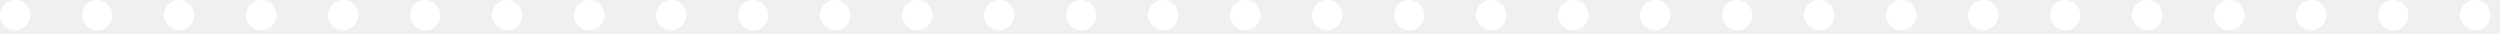
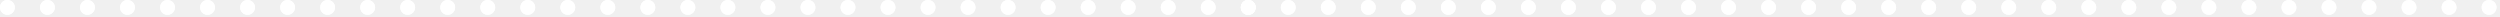
- <svg xmlns="http://www.w3.org/2000/svg" width="226px" height="3px" viewBox="0 0 226 3" version="1.1">
+ <svg xmlns="http://www.w3.org/2000/svg" width="463px" height="3px" viewBox="0 0 463 3" version="1.1">
  <defs />
-   <g id="Work-|-Landing-|--Master-|-R4V1-Copy-18" stroke="none" stroke-width="1" fill="none" fill-rule="evenodd" transform="translate(-791, -796)">
-     <g id="Group-5" transform="translate(162, 519)" fill="#FFFFFF">
-       <path d="M629,278.372 C629,277.606 629.606,277 630.372,277 C631.121,277 631.744,277.606 631.744,278.372 C631.744,279.138 631.121,279.744 630.372,279.744 C629.606,279.744 629,279.138 629,278.372 Z M636.413,278.372 C636.413,277.606 637.019,277 637.785,277 C638.534,277 639.157,277.606 639.157,278.372 C639.157,279.138 638.534,279.744 637.785,279.744 C637.019,279.744 636.413,279.138 636.413,278.372 Z M643.826,278.372 C643.826,277.606 644.432,277 645.198,277 C645.947,277 646.571,277.606 646.571,278.372 C646.571,279.138 645.947,279.744 645.198,279.744 C644.432,279.744 643.826,279.138 643.826,278.372 Z M651.239,278.372 C651.239,277.606 651.845,277 652.611,277 C653.36,277 653.984,277.606 653.984,278.372 C653.984,279.138 653.36,279.744 652.611,279.744 C651.845,279.744 651.239,279.138 651.239,278.372 Z M658.652,278.372 C658.652,277.606 659.258,277 660.025,277 C660.773,277 661.397,277.606 661.397,278.372 C661.397,279.138 660.773,279.744 660.025,279.744 C659.258,279.744 658.652,279.138 658.652,278.372 Z M666.066,278.372 C666.066,277.606 666.671,277 667.438,277 C668.186,277 668.81,277.606 668.81,278.372 C668.81,279.138 668.186,279.744 667.438,279.744 C666.671,279.744 666.066,279.138 666.066,278.372 Z M673.479,278.372 C673.479,277.606 674.085,277 674.851,277 C675.599,277 676.223,277.606 676.223,278.372 C676.223,279.138 675.599,279.744 674.851,279.744 C674.085,279.744 673.479,279.138 673.479,278.372 Z M680.892,278.372 C680.892,277.606 681.498,277 682.264,277 C683.012,277 683.636,277.606 683.636,278.372 C683.636,279.138 683.012,279.744 682.264,279.744 C681.498,279.744 680.892,279.138 680.892,278.372 Z M688.305,278.372 C688.305,277.606 688.911,277 689.677,277 C690.426,277 691.049,277.606 691.049,278.372 C691.049,279.138 690.426,279.744 689.677,279.744 C688.911,279.744 688.305,279.138 688.305,278.372 Z M695.718,278.372 C695.718,277.606 696.324,277 697.09,277 C697.839,277 698.462,277.606 698.462,278.372 C698.462,279.138 697.839,279.744 697.09,279.744 C696.324,279.744 695.718,279.138 695.718,278.372 Z M703.131,278.372 C703.131,277.606 703.737,277 704.503,277 C705.252,277 705.875,277.606 705.875,278.372 C705.875,279.138 705.252,279.744 704.503,279.744 C703.737,279.744 703.131,279.138 703.131,278.372 Z M710.544,278.372 C710.544,277.606 711.15,277 711.916,277 C712.665,277 713.289,277.606 713.289,278.372 C713.289,279.138 712.665,279.744 711.916,279.744 C711.15,279.744 710.544,279.138 710.544,278.372 Z M717.957,278.372 C717.957,277.606 718.563,277 719.33,277 C720.078,277 720.702,277.606 720.702,278.372 C720.702,279.138 720.078,279.744 719.33,279.744 C718.563,279.744 717.957,279.138 717.957,278.372 Z M725.371,278.372 C725.371,277.606 725.976,277 726.743,277 C727.491,277 728.115,277.606 728.115,278.372 C728.115,279.138 727.491,279.744 726.743,279.744 C725.976,279.744 725.371,279.138 725.371,278.372 Z M732.784,278.372 C732.784,277.606 733.39,277 734.156,277 C734.904,277 735.528,277.606 735.528,278.372 C735.528,279.138 734.904,279.744 734.156,279.744 C733.39,279.744 732.784,279.138 732.784,278.372 Z M740.197,278.372 C740.197,277.606 740.803,277 741.569,277 C742.317,277 742.941,277.606 742.941,278.372 C742.941,279.138 742.317,279.744 741.569,279.744 C740.803,279.744 740.197,279.138 740.197,278.372 Z M747.61,278.372 C747.61,277.606 748.216,277 748.982,277 C749.731,277 750.354,277.606 750.354,278.372 C750.354,279.138 749.731,279.744 748.982,279.744 C748.216,279.744 747.61,279.138 747.61,278.372 Z M755.023,278.372 C755.023,277.606 755.629,277 756.395,277 C757.144,277 757.767,277.606 757.767,278.372 C757.767,279.138 757.144,279.744 756.395,279.744 C755.629,279.744 755.023,279.138 755.023,278.372 Z M762.436,278.372 C762.436,277.606 763.042,277 763.808,277 C764.557,277 765.18,277.606 765.18,278.372 C765.18,279.138 764.557,279.744 763.808,279.744 C763.042,279.744 762.436,279.138 762.436,278.372 Z M769.849,278.372 C769.849,277.606 770.455,277 771.221,277 C771.97,277 772.594,277.606 772.594,278.372 C772.594,279.138 771.97,279.744 771.221,279.744 C770.455,279.744 769.849,279.138 769.849,278.372 Z M777.262,278.372 C777.262,277.606 777.868,277 778.635,277 C779.383,277 780.007,277.606 780.007,278.372 C780.007,279.138 779.383,279.744 778.635,279.744 C777.868,279.744 777.262,279.138 777.262,278.372 Z M784.676,278.372 C784.676,277.606 785.281,277 786.048,277 C786.796,277 787.42,277.606 787.42,278.372 C787.42,279.138 786.796,279.744 786.048,279.744 C785.281,279.744 784.676,279.138 784.676,278.372 Z M792.089,278.372 C792.089,277.606 792.695,277 793.461,277 C794.209,277 794.833,277.606 794.833,278.372 C794.833,279.138 794.209,279.744 793.461,279.744 C792.695,279.744 792.089,279.138 792.089,278.372 Z M799.502,278.372 C799.502,277.606 800.108,277 800.874,277 C801.622,277 802.246,277.606 802.246,278.372 C802.246,279.138 801.622,279.744 800.874,279.744 C800.108,279.744 799.502,279.138 799.502,278.372 Z M806.915,278.372 C806.915,277.606 807.521,277 808.287,277 C809.035,277 809.659,277.606 809.659,278.372 C809.659,279.138 809.035,279.744 808.287,279.744 C807.521,279.744 806.915,279.138 806.915,278.372 Z M814.328,278.372 C814.328,277.606 814.934,277 815.7,277 C816.449,277 817.072,277.606 817.072,278.372 C817.072,279.138 816.449,279.744 815.7,279.744 C814.934,279.744 814.328,279.138 814.328,278.372 Z M821.741,278.372 C821.741,277.606 822.347,277 823.113,277 C823.862,277 824.485,277.606 824.485,278.372 C824.485,279.138 823.862,279.744 823.113,279.744 C822.347,279.744 821.741,279.138 821.741,278.372 Z M829.154,278.372 C829.154,277.606 829.76,277 830.526,277 C831.275,277 831.899,277.606 831.899,278.372 C831.899,279.138 831.275,279.744 830.526,279.744 C829.76,279.744 829.154,279.138 829.154,278.372 Z M836.567,278.372 C836.567,277.606 837.173,277 837.939,277 C838.688,277 839.312,277.606 839.312,278.372 C839.312,279.138 838.688,279.744 837.939,279.744 C837.173,279.744 836.567,279.138 836.567,278.372 Z M843.98,278.372 C843.98,277.606 844.586,277 845.353,277 C846.101,277 846.725,277.606 846.725,278.372 C846.725,279.138 846.101,279.744 845.353,279.744 C844.586,279.744 843.98,279.138 843.98,278.372 Z M851.394,278.372 C851.394,277.606 851.999,277 852.766,277 C853.514,277 854.138,277.606 854.138,278.372 C854.138,279.138 853.514,279.744 852.766,279.744 C851.999,279.744 851.394,279.138 851.394,278.372 Z M858.807,278.372 C858.807,277.606 859.413,277 860.179,277 C860.927,277 861.551,277.606 861.551,278.372 C861.551,279.138 860.927,279.744 860.179,279.744 C859.413,279.744 858.807,279.138 858.807,278.372 Z M858.807,278.372 C858.807,277.606 859.413,277 860.179,277 C860.927,277 861.551,277.606 861.551,278.372 C861.551,279.138 860.927,279.744 860.179,279.744 C859.413,279.744 858.807,279.138 858.807,278.372 Z" id=".-.-.-.-.-.-.-.-.-." />
+   <g id="Page-1" stroke="none" stroke-width="1" fill="none" fill-rule="evenodd">
+     <g id="work-filter-underline" fill="#FFFFFF" fill-rule="nonzero">
+       <path d="M0,1.372 C0,0.606 0.606,0 1.372,0 C2.121,0 2.744,0.606 2.744,1.372 C2.744,2.138 2.121,2.744 1.372,2.744 C0.606,2.744 0,2.138 0,1.372 Z M7.413,1.372 C7.413,0.606 8.019,0 8.785,0 C9.534,0 10.157,0.606 10.157,1.372 C10.157,2.138 9.534,2.744 8.785,2.744 C8.019,2.744 7.413,2.138 7.413,1.372 Z M14.826,1.372 C14.826,0.606 15.432,0 16.198,0 C16.947,0 17.571,0.606 17.571,1.372 C17.571,2.138 16.947,2.744 16.198,2.744 C15.432,2.744 14.826,2.138 14.826,1.372 Z M22.239,1.372 C22.239,0.606 22.845,0 23.611,0 C24.36,0 24.984,0.606 24.984,1.372 C24.984,2.138 24.36,2.744 23.611,2.744 C22.845,2.744 22.239,2.138 22.239,1.372 Z M29.652,1.372 C29.652,0.606 30.258,0 31.025,0 C31.773,0 32.397,0.606 32.397,1.372 C32.397,2.138 31.773,2.744 31.025,2.744 C30.258,2.744 29.652,2.138 29.652,1.372 Z M37.066,1.372 C37.066,0.606 37.671,0 38.438,0 C39.186,0 39.81,0.606 39.81,1.372 C39.81,2.138 39.186,2.744 38.438,2.744 C37.671,2.744 37.066,2.138 37.066,1.372 Z M44.479,1.372 C44.479,0.606 45.085,0 45.851,0 C46.599,0 47.223,0.606 47.223,1.372 C47.223,2.138 46.599,2.744 45.851,2.744 C45.085,2.744 44.479,2.138 44.479,1.372 Z M51.892,1.372 C51.892,0.606 52.498,0 53.264,0 C54.012,0 54.636,0.606 54.636,1.372 C54.636,2.138 54.012,2.744 53.264,2.744 C52.498,2.744 51.892,2.138 51.892,1.372 Z M59.305,1.372 C59.305,0.606 59.911,0 60.677,0 C61.426,0 62.049,0.606 62.049,1.372 C62.049,2.138 61.426,2.744 60.677,2.744 C59.911,2.744 59.305,2.138 59.305,1.372 Z M66.718,1.372 C66.718,0.606 67.324,0 68.09,0 C68.839,0 69.462,0.606 69.462,1.372 C69.462,2.138 68.839,2.744 68.09,2.744 C67.324,2.744 66.718,2.138 66.718,1.372 Z M74.131,1.372 C74.131,0.606 74.737,0 75.503,0 C76.252,0 76.875,0.606 76.875,1.372 C76.875,2.138 76.252,2.744 75.503,2.744 C74.737,2.744 74.131,2.138 74.131,1.372 Z M81.544,1.372 C81.544,0.606 82.15,0 82.916,0 C83.665,0 84.289,0.606 84.289,1.372 C84.289,2.138 83.665,2.744 82.916,2.744 C82.15,2.744 81.544,2.138 81.544,1.372 Z M88.957,1.372 C88.957,0.606 89.563,0 90.33,0 C91.078,0 91.702,0.606 91.702,1.372 C91.702,2.138 91.078,2.744 90.33,2.744 C89.563,2.744 88.957,2.138 88.957,1.372 Z M96.371,1.372 C96.371,0.606 96.976,0 97.743,0 C98.491,0 99.115,0.606 99.115,1.372 C99.115,2.138 98.491,2.744 97.743,2.744 C96.976,2.744 96.371,2.138 96.371,1.372 Z M103.784,1.372 C103.784,0.606 104.39,0 105.156,0 C105.904,0 106.528,0.606 106.528,1.372 C106.528,2.138 105.904,2.744 105.156,2.744 C104.39,2.744 103.784,2.138 103.784,1.372 Z M111.197,1.372 C111.197,0.606 111.803,0 112.569,0 C113.317,0 113.941,0.606 113.941,1.372 C113.941,2.138 113.317,2.744 112.569,2.744 C111.803,2.744 111.197,2.138 111.197,1.372 Z M118.61,1.372 C118.61,0.606 119.216,0 119.982,0 C120.731,0 121.354,0.606 121.354,1.372 C121.354,2.138 120.731,2.744 119.982,2.744 C119.216,2.744 118.61,2.138 118.61,1.372 Z M126.023,1.372 C126.023,0.606 126.629,0 127.395,0 C128.144,0 128.767,0.606 128.767,1.372 C128.767,2.138 128.144,2.744 127.395,2.744 C126.629,2.744 126.023,2.138 126.023,1.372 Z M133.436,1.372 C133.436,0.606 134.042,0 134.808,0 C135.557,0 136.18,0.606 136.18,1.372 C136.18,2.138 135.557,2.744 134.808,2.744 C134.042,2.744 133.436,2.138 133.436,1.372 Z M140.849,1.372 C140.849,0.606 141.455,0 142.221,0 C142.97,0 143.594,0.606 143.594,1.372 C143.594,2.138 142.97,2.744 142.221,2.744 C141.455,2.744 140.849,2.138 140.849,1.372 Z M148.262,1.372 C148.262,0.606 148.868,0 149.635,0 C150.383,0 151.007,0.606 151.007,1.372 C151.007,2.138 150.383,2.744 149.635,2.744 C148.868,2.744 148.262,2.138 148.262,1.372 Z M155.676,1.372 C155.676,0.606 156.281,0 157.048,0 C157.796,0 158.42,0.606 158.42,1.372 C158.42,2.138 157.796,2.744 157.048,2.744 C156.281,2.744 155.676,2.138 155.676,1.372 Z M163.089,1.372 C163.089,0.606 163.695,0 164.461,0 C165.209,0 165.833,0.606 165.833,1.372 C165.833,2.138 165.209,2.744 164.461,2.744 C163.695,2.744 163.089,2.138 163.089,1.372 Z M170.502,1.372 C170.502,0.606 171.108,0 171.874,0 C172.622,0 173.246,0.606 173.246,1.372 C173.246,2.138 172.622,2.744 171.874,2.744 C171.108,2.744 170.502,2.138 170.502,1.372 Z M177.915,1.372 C177.915,0.606 178.521,0 179.287,0 C180.035,0 180.659,0.606 180.659,1.372 C180.659,2.138 180.035,2.744 179.287,2.744 C178.521,2.744 177.915,2.138 177.915,1.372 Z M185.328,1.372 C185.328,0.606 185.934,0 186.7,0 C187.449,0 188.072,0.606 188.072,1.372 C188.072,2.138 187.449,2.744 186.7,2.744 C185.934,2.744 185.328,2.138 185.328,1.372 Z M192.741,1.372 C192.741,0.606 193.347,0 194.113,0 C194.862,0 195.485,0.606 195.485,1.372 C195.485,2.138 194.862,2.744 194.113,2.744 C193.347,2.744 192.741,2.138 192.741,1.372 Z M200.154,1.372 C200.154,0.606 200.76,0 201.526,0 C202.275,0 202.899,0.606 202.899,1.372 C202.899,2.138 202.275,2.744 201.526,2.744 C200.76,2.744 200.154,2.138 200.154,1.372 Z M207.567,1.372 C207.567,0.606 208.173,0 208.94,0 C209.688,0 210.312,0.606 210.312,1.372 C210.312,2.138 209.688,2.744 208.94,2.744 C208.173,2.744 207.567,2.138 207.567,1.372 Z M214.98,1.372 C214.98,0.606 215.586,0 216.353,0 C217.101,0 217.725,0.606 217.725,1.372 C217.725,2.138 217.101,2.744 216.353,2.744 C215.586,2.744 214.98,2.138 214.98,1.372 Z M222.394,1.372 C222.394,0.606 222.999,0 223.766,0 C224.514,0 225.138,0.606 225.138,1.372 C225.138,2.138 224.514,2.744 223.766,2.744 C222.999,2.744 222.394,2.138 222.394,1.372 Z M229.807,1.372 C229.807,0.606 230.413,0 231.179,0 C231.927,0 232.551,0.606 232.551,1.372 C232.551,2.138 231.927,2.744 231.179,2.744 C230.413,2.744 229.807,2.138 229.807,1.372 Z M229.807,1.372 C229.807,0.606 230.413,0 231.179,0 C231.927,0 232.551,0.606 232.551,1.372 C232.551,2.138 231.927,2.744 231.179,2.744 C230.413,2.744 229.807,2.138 229.807,1.372 Z" id=".-.-.-.-.-.-.-.-.-." />
+       <path d="M0,1.372 C0,0.606 0.606,0 1.372,0 C2.121,0 2.744,0.606 2.744,1.372 C2.744,2.138 2.121,2.744 1.372,2.744 C0.606,2.744 0,2.138 0,1.372 Z M7.413,1.372 C7.413,0.606 8.019,0 8.785,0 C9.534,0 10.157,0.606 10.157,1.372 C10.157,2.138 9.534,2.744 8.785,2.744 C8.019,2.744 7.413,2.138 7.413,1.372 Z M14.826,1.372 C14.826,0.606 15.432,0 16.198,0 C16.947,0 17.571,0.606 17.571,1.372 C17.571,2.138 16.947,2.744 16.198,2.744 C15.432,2.744 14.826,2.138 14.826,1.372 Z M22.239,1.372 C22.239,0.606 22.845,0 23.611,0 C24.36,0 24.984,0.606 24.984,1.372 C24.984,2.138 24.36,2.744 23.611,2.744 C22.845,2.744 22.239,2.138 22.239,1.372 Z M29.652,1.372 C29.652,0.606 30.258,0 31.025,0 C31.773,0 32.397,0.606 32.397,1.372 C32.397,2.138 31.773,2.744 31.025,2.744 C30.258,2.744 29.652,2.138 29.652,1.372 Z M37.066,1.372 C37.066,0.606 37.671,0 38.438,0 C39.186,0 39.81,0.606 39.81,1.372 C39.81,2.138 39.186,2.744 38.438,2.744 C37.671,2.744 37.066,2.138 37.066,1.372 Z M44.479,1.372 C44.479,0.606 45.085,0 45.851,0 C46.599,0 47.223,0.606 47.223,1.372 C47.223,2.138 46.599,2.744 45.851,2.744 C45.085,2.744 44.479,2.138 44.479,1.372 Z M51.892,1.372 C51.892,0.606 52.498,0 53.264,0 C54.012,0 54.636,0.606 54.636,1.372 C54.636,2.138 54.012,2.744 53.264,2.744 C52.498,2.744 51.892,2.138 51.892,1.372 Z M59.305,1.372 C59.305,0.606 59.911,0 60.677,0 C61.426,0 62.049,0.606 62.049,1.372 C62.049,2.138 61.426,2.744 60.677,2.744 C59.911,2.744 59.305,2.138 59.305,1.372 Z M66.718,1.372 C66.718,0.606 67.324,0 68.09,0 C68.839,0 69.462,0.606 69.462,1.372 C69.462,2.138 68.839,2.744 68.09,2.744 C67.324,2.744 66.718,2.138 66.718,1.372 Z M74.131,1.372 C74.131,0.606 74.737,0 75.503,0 C76.252,0 76.875,0.606 76.875,1.372 C76.875,2.138 76.252,2.744 75.503,2.744 C74.737,2.744 74.131,2.138 74.131,1.372 Z M81.544,1.372 C81.544,0.606 82.15,0 82.916,0 C83.665,0 84.289,0.606 84.289,1.372 C84.289,2.138 83.665,2.744 82.916,2.744 C82.15,2.744 81.544,2.138 81.544,1.372 Z M88.957,1.372 C88.957,0.606 89.563,0 90.33,0 C91.078,0 91.702,0.606 91.702,1.372 C91.702,2.138 91.078,2.744 90.33,2.744 C89.563,2.744 88.957,2.138 88.957,1.372 Z M96.371,1.372 C96.371,0.606 96.976,0 97.743,0 C98.491,0 99.115,0.606 99.115,1.372 C99.115,2.138 98.491,2.744 97.743,2.744 C96.976,2.744 96.371,2.138 96.371,1.372 Z M103.784,1.372 C103.784,0.606 104.39,0 105.156,0 C105.904,0 106.528,0.606 106.528,1.372 C106.528,2.138 105.904,2.744 105.156,2.744 C104.39,2.744 103.784,2.138 103.784,1.372 Z M111.197,1.372 C111.197,0.606 111.803,0 112.569,0 C113.317,0 113.941,0.606 113.941,1.372 C113.941,2.138 113.317,2.744 112.569,2.744 C111.803,2.744 111.197,2.138 111.197,1.372 Z M118.61,1.372 C118.61,0.606 119.216,0 119.982,0 C120.731,0 121.354,0.606 121.354,1.372 C121.354,2.138 120.731,2.744 119.982,2.744 C119.216,2.744 118.61,2.138 118.61,1.372 Z M126.023,1.372 C126.023,0.606 126.629,0 127.395,0 C128.144,0 128.767,0.606 128.767,1.372 C128.767,2.138 128.144,2.744 127.395,2.744 C126.629,2.744 126.023,2.138 126.023,1.372 Z M133.436,1.372 C133.436,0.606 134.042,0 134.808,0 C135.557,0 136.18,0.606 136.18,1.372 C136.18,2.138 135.557,2.744 134.808,2.744 C134.042,2.744 133.436,2.138 133.436,1.372 Z M140.849,1.372 C140.849,0.606 141.455,0 142.221,0 C142.97,0 143.594,0.606 143.594,1.372 C143.594,2.138 142.97,2.744 142.221,2.744 C141.455,2.744 140.849,2.138 140.849,1.372 Z M148.262,1.372 C148.262,0.606 148.868,0 149.635,0 C150.383,0 151.007,0.606 151.007,1.372 C151.007,2.138 150.383,2.744 149.635,2.744 C148.868,2.744 148.262,2.138 148.262,1.372 Z M155.676,1.372 C155.676,0.606 156.281,0 157.048,0 C157.796,0 158.42,0.606 158.42,1.372 C158.42,2.138 157.796,2.744 157.048,2.744 C156.281,2.744 155.676,2.138 155.676,1.372 Z M163.089,1.372 C163.089,0.606 163.695,0 164.461,0 C165.209,0 165.833,0.606 165.833,1.372 C165.833,2.138 165.209,2.744 164.461,2.744 C163.695,2.744 163.089,2.138 163.089,1.372 Z M170.502,1.372 C170.502,0.606 171.108,0 171.874,0 C172.622,0 173.246,0.606 173.246,1.372 C173.246,2.138 172.622,2.744 171.874,2.744 C171.108,2.744 170.502,2.138 170.502,1.372 Z M177.915,1.372 C177.915,0.606 178.521,0 179.287,0 C180.035,0 180.659,0.606 180.659,1.372 C180.659,2.138 180.035,2.744 179.287,2.744 C178.521,2.744 177.915,2.138 177.915,1.372 Z M185.328,1.372 C185.328,0.606 185.934,0 186.7,0 C187.449,0 188.072,0.606 188.072,1.372 C188.072,2.138 187.449,2.744 186.7,2.744 C185.934,2.744 185.328,2.138 185.328,1.372 Z M192.741,1.372 C192.741,0.606 193.347,0 194.113,0 C194.862,0 195.485,0.606 195.485,1.372 C195.485,2.138 194.862,2.744 194.113,2.744 C193.347,2.744 192.741,2.138 192.741,1.372 Z M200.154,1.372 C200.154,0.606 200.76,0 201.526,0 C202.275,0 202.899,0.606 202.899,1.372 C202.899,2.138 202.275,2.744 201.526,2.744 C200.76,2.744 200.154,2.138 200.154,1.372 Z M207.567,1.372 C207.567,0.606 208.173,0 208.94,0 C209.688,0 210.312,0.606 210.312,1.372 C210.312,2.138 209.688,2.744 208.94,2.744 C208.173,2.744 207.567,2.138 207.567,1.372 Z M214.98,1.372 C214.98,0.606 215.586,0 216.353,0 C217.101,0 217.725,0.606 217.725,1.372 C217.725,2.138 217.101,2.744 216.353,2.744 C215.586,2.744 214.98,2.138 214.98,1.372 Z M222.394,1.372 C222.394,0.606 222.999,0 223.766,0 C224.514,0 225.138,0.606 225.138,1.372 C225.138,2.138 224.514,2.744 223.766,2.744 C222.999,2.744 222.394,2.138 222.394,1.372 Z M229.807,1.372 C229.807,0.606 230.413,0 231.179,0 C231.927,0 232.551,0.606 232.551,1.372 C232.551,2.138 231.927,2.744 231.179,2.744 C230.413,2.744 229.807,2.138 229.807,1.372 Z M229.807,1.372 C229.807,0.606 230.413,0 231.179,0 C231.927,0 232.551,0.606 232.551,1.372 C232.551,2.138 231.927,2.744 231.179,2.744 C230.413,2.744 229.807,2.138 229.807,1.372 Z" id=".-.-.-.-.-.-.-.-.-." />
+       <path d="M229.8,1.372 C229.8,0.606 230.406,0 231.172,0 C231.921,0 232.544,0.606 232.544,1.372 C232.544,2.138 231.921,2.744 231.172,2.744 C230.406,2.744 229.8,2.138 229.8,1.372 Z M237.213,1.372 C237.213,0.606 237.819,0 238.585,0 C239.334,0 239.957,0.606 239.957,1.372 C239.957,2.138 239.334,2.744 238.585,2.744 C237.819,2.744 237.213,2.138 237.213,1.372 Z M244.626,1.372 C244.626,0.606 245.232,0 245.998,0 C246.747,0 247.371,0.606 247.371,1.372 C247.371,2.138 246.747,2.744 245.998,2.744 C245.232,2.744 244.626,2.138 244.626,1.372 Z M252.039,1.372 C252.039,0.606 252.645,0 253.412,0 C254.16,0 254.784,0.606 254.784,1.372 C254.784,2.138 254.16,2.744 253.412,2.744 C252.645,2.744 252.039,2.138 252.039,1.372 Z M259.452,1.372 C259.452,0.606 260.058,0 260.825,0 C261.573,0 262.197,0.606 262.197,1.372 C262.197,2.138 261.573,2.744 260.825,2.744 C260.058,2.744 259.452,2.138 259.452,1.372 Z M266.866,1.372 C266.866,0.606 267.471,0 268.238,0 C268.986,0 269.61,0.606 269.61,1.372 C269.61,2.138 268.986,2.744 268.238,2.744 C267.471,2.744 266.866,2.138 266.866,1.372 Z M274.279,1.372 C274.279,0.606 274.885,0 275.651,0 C276.399,0 277.023,0.606 277.023,1.372 C277.023,2.138 276.399,2.744 275.651,2.744 C274.885,2.744 274.279,2.138 274.279,1.372 Z M281.692,1.372 C281.692,0.606 282.298,0 283.064,0 C283.812,0 284.436,0.606 284.436,1.372 C284.436,2.138 283.812,2.744 283.064,2.744 C282.298,2.744 281.692,2.138 281.692,1.372 Z M289.105,1.372 C289.105,0.606 289.711,0 290.477,0 C291.226,0 291.849,0.606 291.849,1.372 C291.849,2.138 291.226,2.744 290.477,2.744 C289.711,2.744 289.105,2.138 289.105,1.372 Z M296.518,1.372 C296.518,0.606 297.124,0 297.89,0 C298.639,0 299.262,0.606 299.262,1.372 C299.262,2.138 298.639,2.744 297.89,2.744 C297.124,2.744 296.518,2.138 296.518,1.372 Z M303.931,1.372 C303.931,0.606 304.537,0 305.303,0 C306.052,0 306.675,0.606 306.675,1.372 C306.675,2.138 306.052,2.744 305.303,2.744 C304.537,2.744 303.931,2.138 303.931,1.372 Z M311.344,1.372 C311.344,0.606 311.95,0 312.716,0 C313.465,0 314.089,0.606 314.089,1.372 C314.089,2.138 313.465,2.744 312.716,2.744 C311.95,2.744 311.344,2.138 311.344,1.372 Z M318.757,1.372 C318.757,0.606 319.363,0 320.13,0 C320.878,0 321.502,0.606 321.502,1.372 C321.502,2.138 320.878,2.744 320.13,2.744 C319.363,2.744 318.757,2.138 318.757,1.372 Z M326.171,1.372 C326.171,0.606 326.776,0 327.543,0 C328.291,0 328.915,0.606 328.915,1.372 C328.915,2.138 328.291,2.744 327.543,2.744 C326.776,2.744 326.171,2.138 326.171,1.372 Z M333.584,1.372 C333.584,0.606 334.19,0 334.956,0 C335.704,0 336.328,0.606 336.328,1.372 C336.328,2.138 335.704,2.744 334.956,2.744 C334.19,2.744 333.584,2.138 333.584,1.372 Z M340.997,1.372 C340.997,0.606 341.603,0 342.369,0 C343.117,0 343.741,0.606 343.741,1.372 C343.741,2.138 343.117,2.744 342.369,2.744 C341.603,2.744 340.997,2.138 340.997,1.372 Z M348.41,1.372 C348.41,0.606 349.016,0 349.782,0 C350.531,0 351.154,0.606 351.154,1.372 C351.154,2.138 350.531,2.744 349.782,2.744 C349.016,2.744 348.41,2.138 348.41,1.372 Z M355.823,1.372 C355.823,0.606 356.429,0 357.195,0 C357.944,0 358.567,0.606 358.567,1.372 C358.567,2.138 357.944,2.744 357.195,2.744 C356.429,2.744 355.823,2.138 355.823,1.372 Z M363.236,1.372 C363.236,0.606 363.842,0 364.608,0 C365.357,0 365.98,0.606 365.98,1.372 C365.98,2.138 365.357,2.744 364.608,2.744 C363.842,2.744 363.236,2.138 363.236,1.372 Z M370.649,1.372 C370.649,0.606 371.255,0 372.021,0 C372.77,0 373.394,0.606 373.394,1.372 C373.394,2.138 372.77,2.744 372.021,2.744 C371.255,2.744 370.649,2.138 370.649,1.372 Z M378.062,1.372 C378.062,0.606 378.668,0 379.435,0 C380.183,0 380.807,0.606 380.807,1.372 C380.807,2.138 380.183,2.744 379.435,2.744 C378.668,2.744 378.062,2.138 378.062,1.372 Z M385.476,1.372 C385.476,0.606 386.081,0 386.848,0 C387.596,0 388.22,0.606 388.22,1.372 C388.22,2.138 387.596,2.744 386.848,2.744 C386.081,2.744 385.476,2.138 385.476,1.372 Z M392.889,1.372 C392.889,0.606 393.495,0 394.261,0 C395.009,0 395.633,0.606 395.633,1.372 C395.633,2.138 395.009,2.744 394.261,2.744 C393.495,2.744 392.889,2.138 392.889,1.372 Z M400.302,1.372 C400.302,0.606 400.908,0 401.674,0 C402.422,0 403.046,0.606 403.046,1.372 C403.046,2.138 402.422,2.744 401.674,2.744 C400.908,2.744 400.302,2.138 400.302,1.372 Z M407.715,1.372 C407.715,0.606 408.321,0 409.087,0 C409.835,0 410.459,0.606 410.459,1.372 C410.459,2.138 409.835,2.744 409.087,2.744 C408.321,2.744 407.715,2.138 407.715,1.372 Z M415.128,1.372 C415.128,0.606 415.734,0 416.5,0 C417.249,0 417.872,0.606 417.872,1.372 C417.872,2.138 417.249,2.744 416.5,2.744 C415.734,2.744 415.128,2.138 415.128,1.372 Z M422.541,1.372 C422.541,0.606 423.147,0 423.913,0 C424.662,0 425.285,0.606 425.285,1.372 C425.285,2.138 424.662,2.744 423.913,2.744 C423.147,2.744 422.541,2.138 422.541,1.372 Z M429.954,1.372 C429.954,0.606 430.56,0 431.326,0 C432.075,0 432.699,0.606 432.699,1.372 C432.699,2.138 432.075,2.744 431.326,2.744 C430.56,2.744 429.954,2.138 429.954,1.372 Z M437.367,1.372 C437.367,0.606 437.973,0 438.74,0 C439.488,0 440.112,0.606 440.112,1.372 C440.112,2.138 439.488,2.744 438.74,2.744 C437.973,2.744 437.367,2.138 437.367,1.372 Z M444.78,1.372 C444.78,0.606 445.386,0 446.153,0 C446.901,0 447.525,0.606 447.525,1.372 C447.525,2.138 446.901,2.744 446.153,2.744 C445.386,2.744 444.78,2.138 444.78,1.372 Z M452.194,1.372 C452.194,0.606 452.799,0 453.566,0 C454.314,0 454.938,0.606 454.938,1.372 C454.938,2.138 454.314,2.744 453.566,2.744 C452.799,2.744 452.194,2.138 452.194,1.372 Z M459.607,1.372 C459.607,0.606 460.213,0 460.979,0 C461.727,0 462.351,0.606 462.351,1.372 C462.351,2.138 461.727,2.744 460.979,2.744 C460.213,2.744 459.607,2.138 459.607,1.372 Z M459.607,1.372 C459.607,0.606 460.213,0 460.979,0 C461.727,0 462.351,0.606 462.351,1.372 C462.351,2.138 461.727,2.744 460.979,2.744 C460.213,2.744 459.607,2.138 459.607,1.372 Z" id=".-.-.-.-.-.-.-.-.-." />
+       <path d="M229.8,1.372 C229.8,0.606 230.406,0 231.172,0 C231.921,0 232.544,0.606 232.544,1.372 C232.544,2.138 231.921,2.744 231.172,2.744 C230.406,2.744 229.8,2.138 229.8,1.372 Z M237.213,1.372 C237.213,0.606 237.819,0 238.585,0 C239.334,0 239.957,0.606 239.957,1.372 C239.957,2.138 239.334,2.744 238.585,2.744 C237.819,2.744 237.213,2.138 237.213,1.372 Z M244.626,1.372 C244.626,0.606 245.232,0 245.998,0 C246.747,0 247.371,0.606 247.371,1.372 C247.371,2.138 246.747,2.744 245.998,2.744 C245.232,2.744 244.626,2.138 244.626,1.372 Z M252.039,1.372 C252.039,0.606 252.645,0 253.412,0 C254.16,0 254.784,0.606 254.784,1.372 C254.784,2.138 254.16,2.744 253.412,2.744 C252.645,2.744 252.039,2.138 252.039,1.372 Z M259.452,1.372 C259.452,0.606 260.058,0 260.825,0 C261.573,0 262.197,0.606 262.197,1.372 C262.197,2.138 261.573,2.744 260.825,2.744 C260.058,2.744 259.452,2.138 259.452,1.372 Z M266.866,1.372 C266.866,0.606 267.471,0 268.238,0 C268.986,0 269.61,0.606 269.61,1.372 C269.61,2.138 268.986,2.744 268.238,2.744 C267.471,2.744 266.866,2.138 266.866,1.372 Z M274.279,1.372 C274.279,0.606 274.885,0 275.651,0 C276.399,0 277.023,0.606 277.023,1.372 C277.023,2.138 276.399,2.744 275.651,2.744 C274.885,2.744 274.279,2.138 274.279,1.372 Z M281.692,1.372 C281.692,0.606 282.298,0 283.064,0 C283.812,0 284.436,0.606 284.436,1.372 C284.436,2.138 283.812,2.744 283.064,2.744 C282.298,2.744 281.692,2.138 281.692,1.372 Z M289.105,1.372 C289.105,0.606 289.711,0 290.477,0 C291.226,0 291.849,0.606 291.849,1.372 C291.849,2.138 291.226,2.744 290.477,2.744 C289.711,2.744 289.105,2.138 289.105,1.372 Z M296.518,1.372 C296.518,0.606 297.124,0 297.89,0 C298.639,0 299.262,0.606 299.262,1.372 C299.262,2.138 298.639,2.744 297.89,2.744 C297.124,2.744 296.518,2.138 296.518,1.372 Z M303.931,1.372 C303.931,0.606 304.537,0 305.303,0 C306.052,0 306.675,0.606 306.675,1.372 C306.675,2.138 306.052,2.744 305.303,2.744 C304.537,2.744 303.931,2.138 303.931,1.372 Z M311.344,1.372 C311.344,0.606 311.95,0 312.716,0 C313.465,0 314.089,0.606 314.089,1.372 C314.089,2.138 313.465,2.744 312.716,2.744 C311.95,2.744 311.344,2.138 311.344,1.372 Z M318.757,1.372 C318.757,0.606 319.363,0 320.13,0 C320.878,0 321.502,0.606 321.502,1.372 C321.502,2.138 320.878,2.744 320.13,2.744 C319.363,2.744 318.757,2.138 318.757,1.372 Z M326.171,1.372 C326.171,0.606 326.776,0 327.543,0 C328.291,0 328.915,0.606 328.915,1.372 C328.915,2.138 328.291,2.744 327.543,2.744 C326.776,2.744 326.171,2.138 326.171,1.372 Z M333.584,1.372 C333.584,0.606 334.19,0 334.956,0 C335.704,0 336.328,0.606 336.328,1.372 C336.328,2.138 335.704,2.744 334.956,2.744 C334.19,2.744 333.584,2.138 333.584,1.372 Z M340.997,1.372 C340.997,0.606 341.603,0 342.369,0 C343.117,0 343.741,0.606 343.741,1.372 C343.741,2.138 343.117,2.744 342.369,2.744 C341.603,2.744 340.997,2.138 340.997,1.372 Z M348.41,1.372 C348.41,0.606 349.016,0 349.782,0 C350.531,0 351.154,0.606 351.154,1.372 C351.154,2.138 350.531,2.744 349.782,2.744 C349.016,2.744 348.41,2.138 348.41,1.372 Z M355.823,1.372 C355.823,0.606 356.429,0 357.195,0 C357.944,0 358.567,0.606 358.567,1.372 C358.567,2.138 357.944,2.744 357.195,2.744 C356.429,2.744 355.823,2.138 355.823,1.372 Z M363.236,1.372 C363.236,0.606 363.842,0 364.608,0 C365.357,0 365.98,0.606 365.98,1.372 C365.98,2.138 365.357,2.744 364.608,2.744 C363.842,2.744 363.236,2.138 363.236,1.372 Z M370.649,1.372 C370.649,0.606 371.255,0 372.021,0 C372.77,0 373.394,0.606 373.394,1.372 C373.394,2.138 372.77,2.744 372.021,2.744 C371.255,2.744 370.649,2.138 370.649,1.372 Z M378.062,1.372 C378.062,0.606 378.668,0 379.435,0 C380.183,0 380.807,0.606 380.807,1.372 C380.807,2.138 380.183,2.744 379.435,2.744 C378.668,2.744 378.062,2.138 378.062,1.372 Z M385.476,1.372 C385.476,0.606 386.081,0 386.848,0 C387.596,0 388.22,0.606 388.22,1.372 C388.22,2.138 387.596,2.744 386.848,2.744 C386.081,2.744 385.476,2.138 385.476,1.372 Z M392.889,1.372 C392.889,0.606 393.495,0 394.261,0 C395.009,0 395.633,0.606 395.633,1.372 C395.633,2.138 395.009,2.744 394.261,2.744 C393.495,2.744 392.889,2.138 392.889,1.372 Z M400.302,1.372 C400.302,0.606 400.908,0 401.674,0 C402.422,0 403.046,0.606 403.046,1.372 C403.046,2.138 402.422,2.744 401.674,2.744 C400.908,2.744 400.302,2.138 400.302,1.372 Z M407.715,1.372 C407.715,0.606 408.321,0 409.087,0 C409.835,0 410.459,0.606 410.459,1.372 C410.459,2.138 409.835,2.744 409.087,2.744 C408.321,2.744 407.715,2.138 407.715,1.372 Z M415.128,1.372 C415.128,0.606 415.734,0 416.5,0 C417.249,0 417.872,0.606 417.872,1.372 C417.872,2.138 417.249,2.744 416.5,2.744 C415.734,2.744 415.128,2.138 415.128,1.372 Z M422.541,1.372 C422.541,0.606 423.147,0 423.913,0 C424.662,0 425.285,0.606 425.285,1.372 C425.285,2.138 424.662,2.744 423.913,2.744 C423.147,2.744 422.541,2.138 422.541,1.372 Z M429.954,1.372 C429.954,0.606 430.56,0 431.326,0 C432.075,0 432.699,0.606 432.699,1.372 C432.699,2.138 432.075,2.744 431.326,2.744 C430.56,2.744 429.954,2.138 429.954,1.372 Z M437.367,1.372 C437.367,0.606 437.973,0 438.74,0 C439.488,0 440.112,0.606 440.112,1.372 C440.112,2.138 439.488,2.744 438.74,2.744 C437.973,2.744 437.367,2.138 437.367,1.372 Z M444.78,1.372 C444.78,0.606 445.386,0 446.153,0 C446.901,0 447.525,0.606 447.525,1.372 C447.525,2.138 446.901,2.744 446.153,2.744 C445.386,2.744 444.78,2.138 444.78,1.372 Z M452.194,1.372 C452.194,0.606 452.799,0 453.566,0 C454.314,0 454.938,0.606 454.938,1.372 C454.938,2.138 454.314,2.744 453.566,2.744 C452.799,2.744 452.194,2.138 452.194,1.372 Z M459.607,1.372 C459.607,0.606 460.213,0 460.979,0 C461.727,0 462.351,0.606 462.351,1.372 C462.351,2.138 461.727,2.744 460.979,2.744 C460.213,2.744 459.607,2.138 459.607,1.372 Z M459.607,1.372 C459.607,0.606 460.213,0 460.979,0 C461.727,0 462.351,0.606 462.351,1.372 C462.351,2.138 461.727,2.744 460.979,2.744 C460.213,2.744 459.607,2.138 459.607,1.372 Z" id=".-.-.-.-.-.-.-.-.-." />
    </g>
  </g>
</svg>
